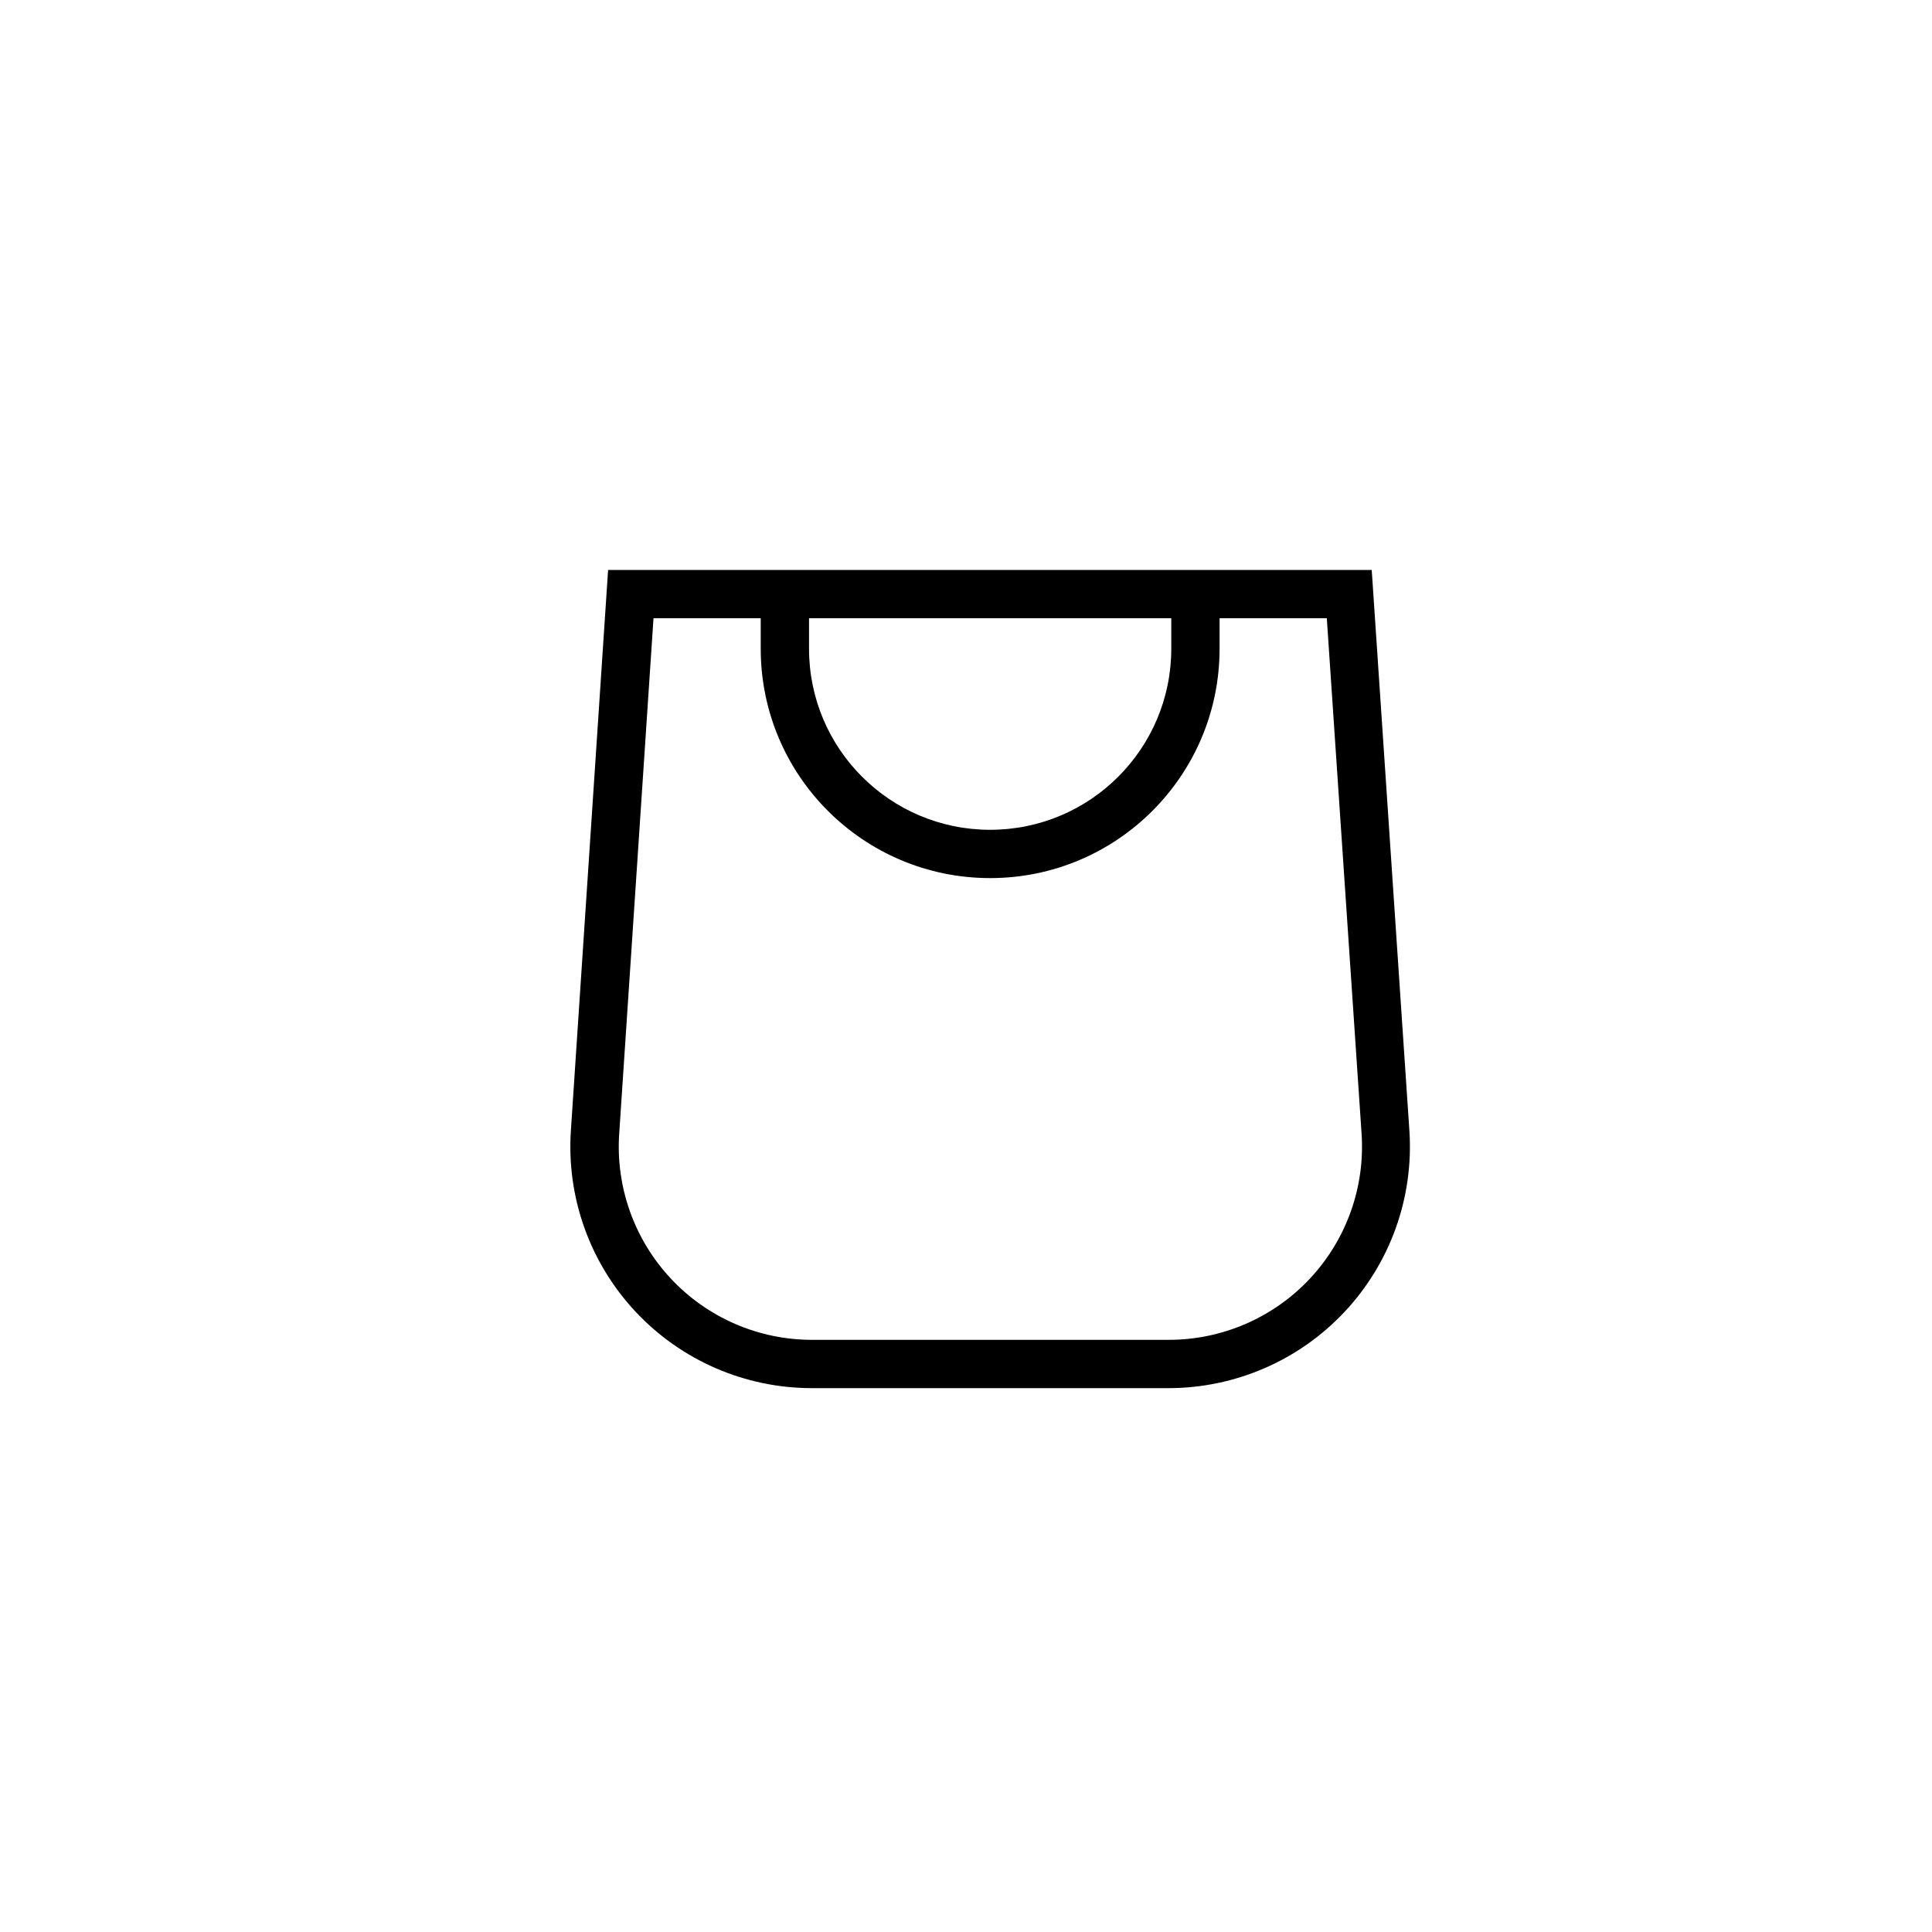
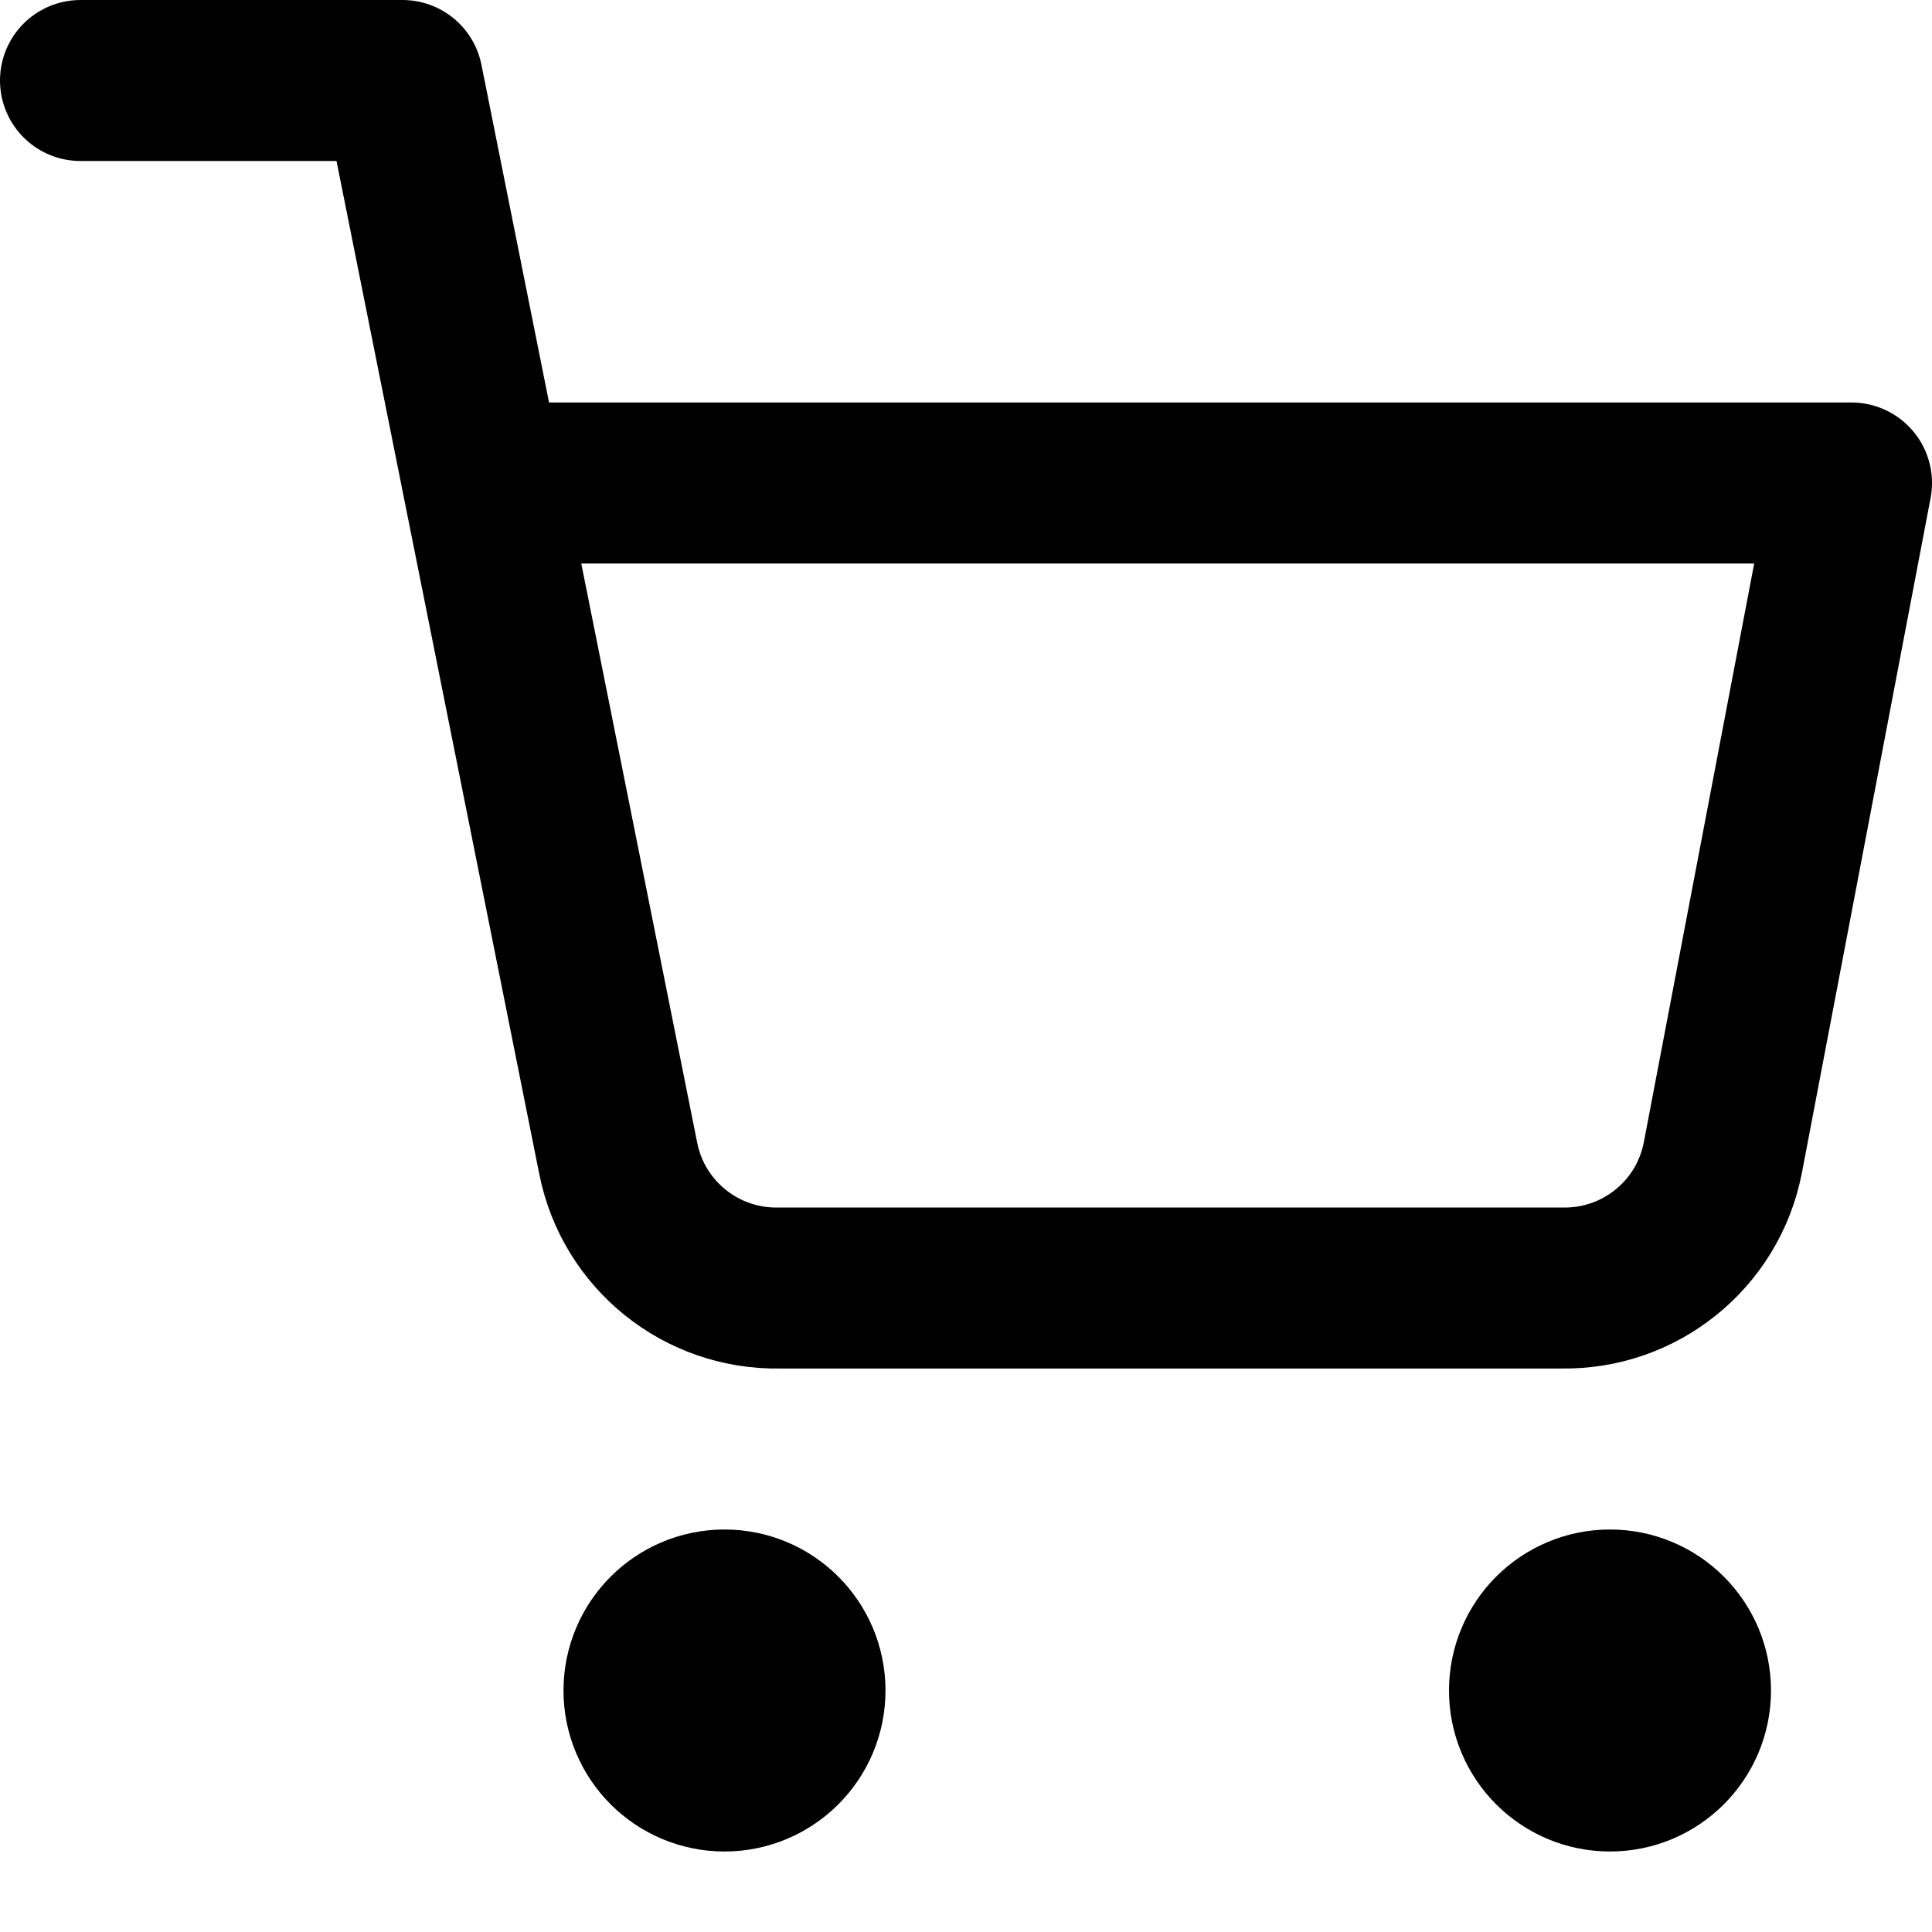
- <svg xmlns="http://www.w3.org/2000/svg" fill="none" class="icon icon-cart-empty" viewBox="0 0 40 40">
-   <path fill="currentColor" fill-rule="evenodd" d="M15.75 11.8h-3.16l-.77 11.6a5 5 0 0 0 4.99 5.34h7.38a5 5 0 0 0 4.99-5.33L28.4 11.8zm0 1h-2.22l-.71 10.67a4 4 0 0 0 3.99 4.27h7.38a4 4 0 0 0 4-4.27l-.72-10.67h-2.22v.63a4.75 4.75 0 1 1-9.5 0zm8.5 0h-7.5v.63a3.75 3.75 0 1 0 7.5 0z" />
+ <svg xmlns="http://www.w3.org/2000/svg" viewBox="0 0 24 24" fill="none" stroke="currentColor" stroke-width="2" stroke-linecap="round" stroke-linejoin="round" class="icon icon-cart-empty" aria-hidden="true" focusable="false">
+   <circle cx="9" cy="21" r="1" />
+   <circle cx="20" cy="21" r="1" />
+   <path d="M1 1h4l2.68 13.39a2 2 0 0 0 2 1.61h9.72a2 2 0 0 0 2-1.61L23 6H6" />
</svg>
